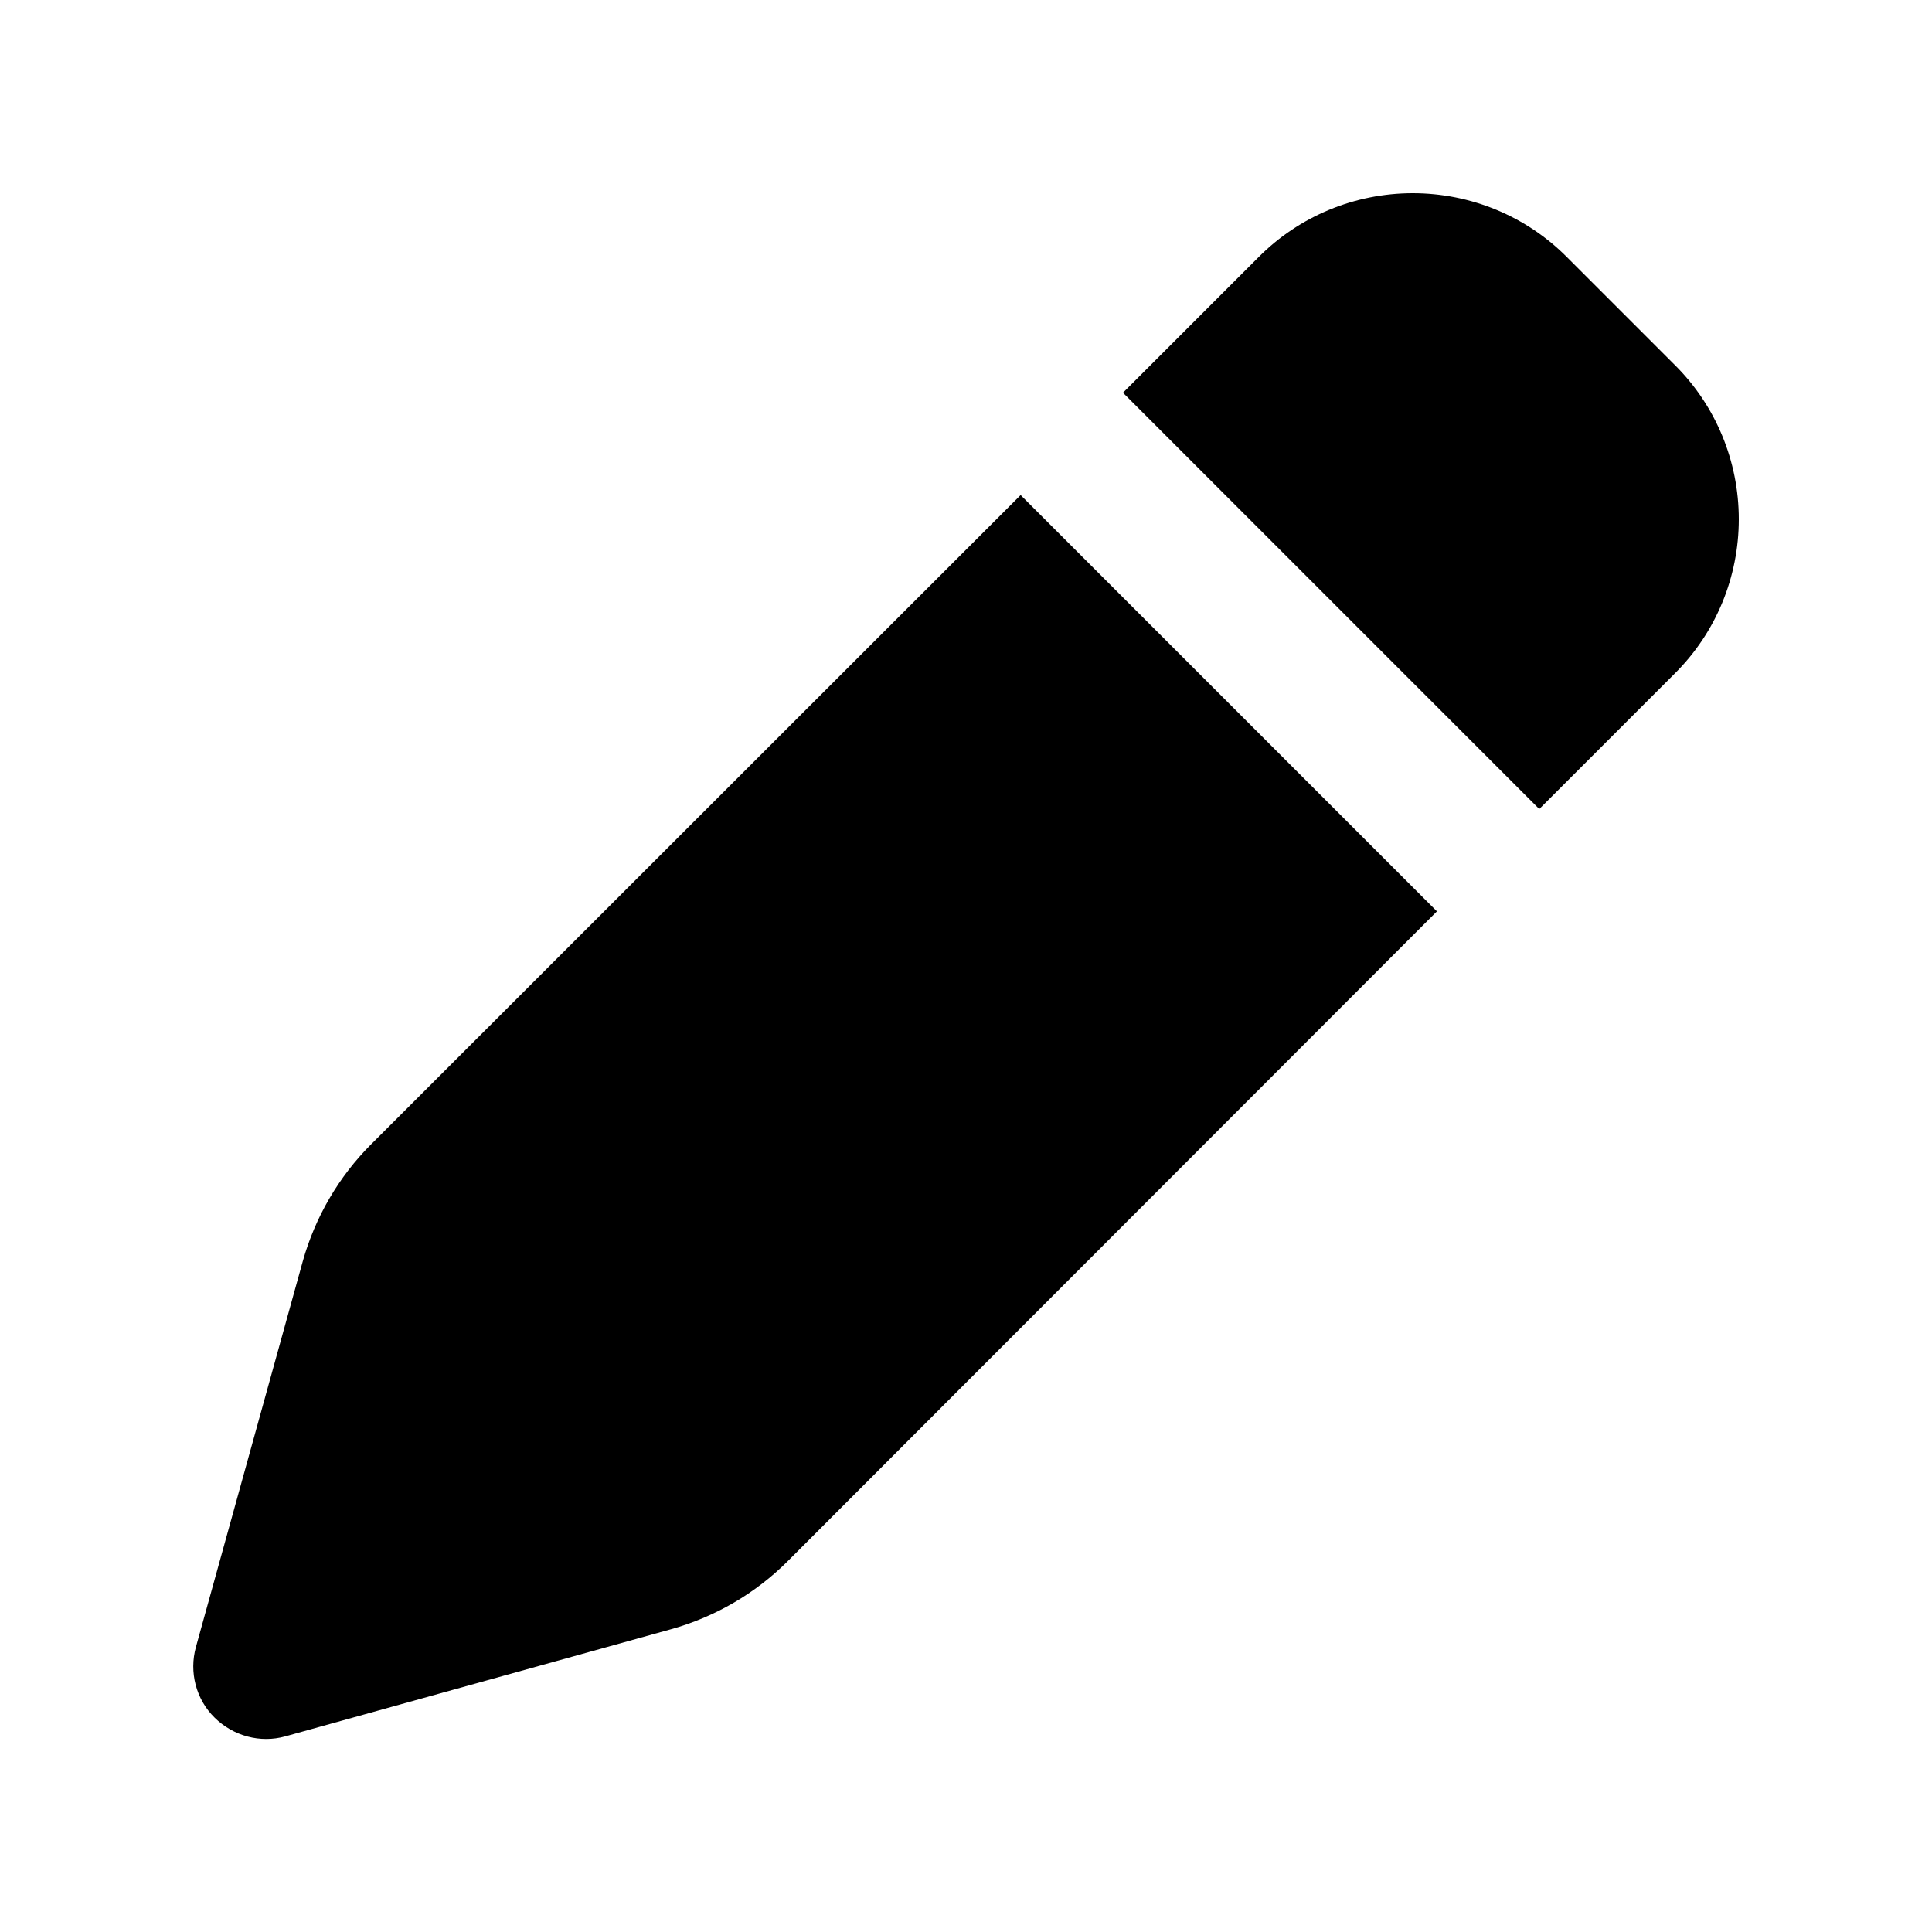
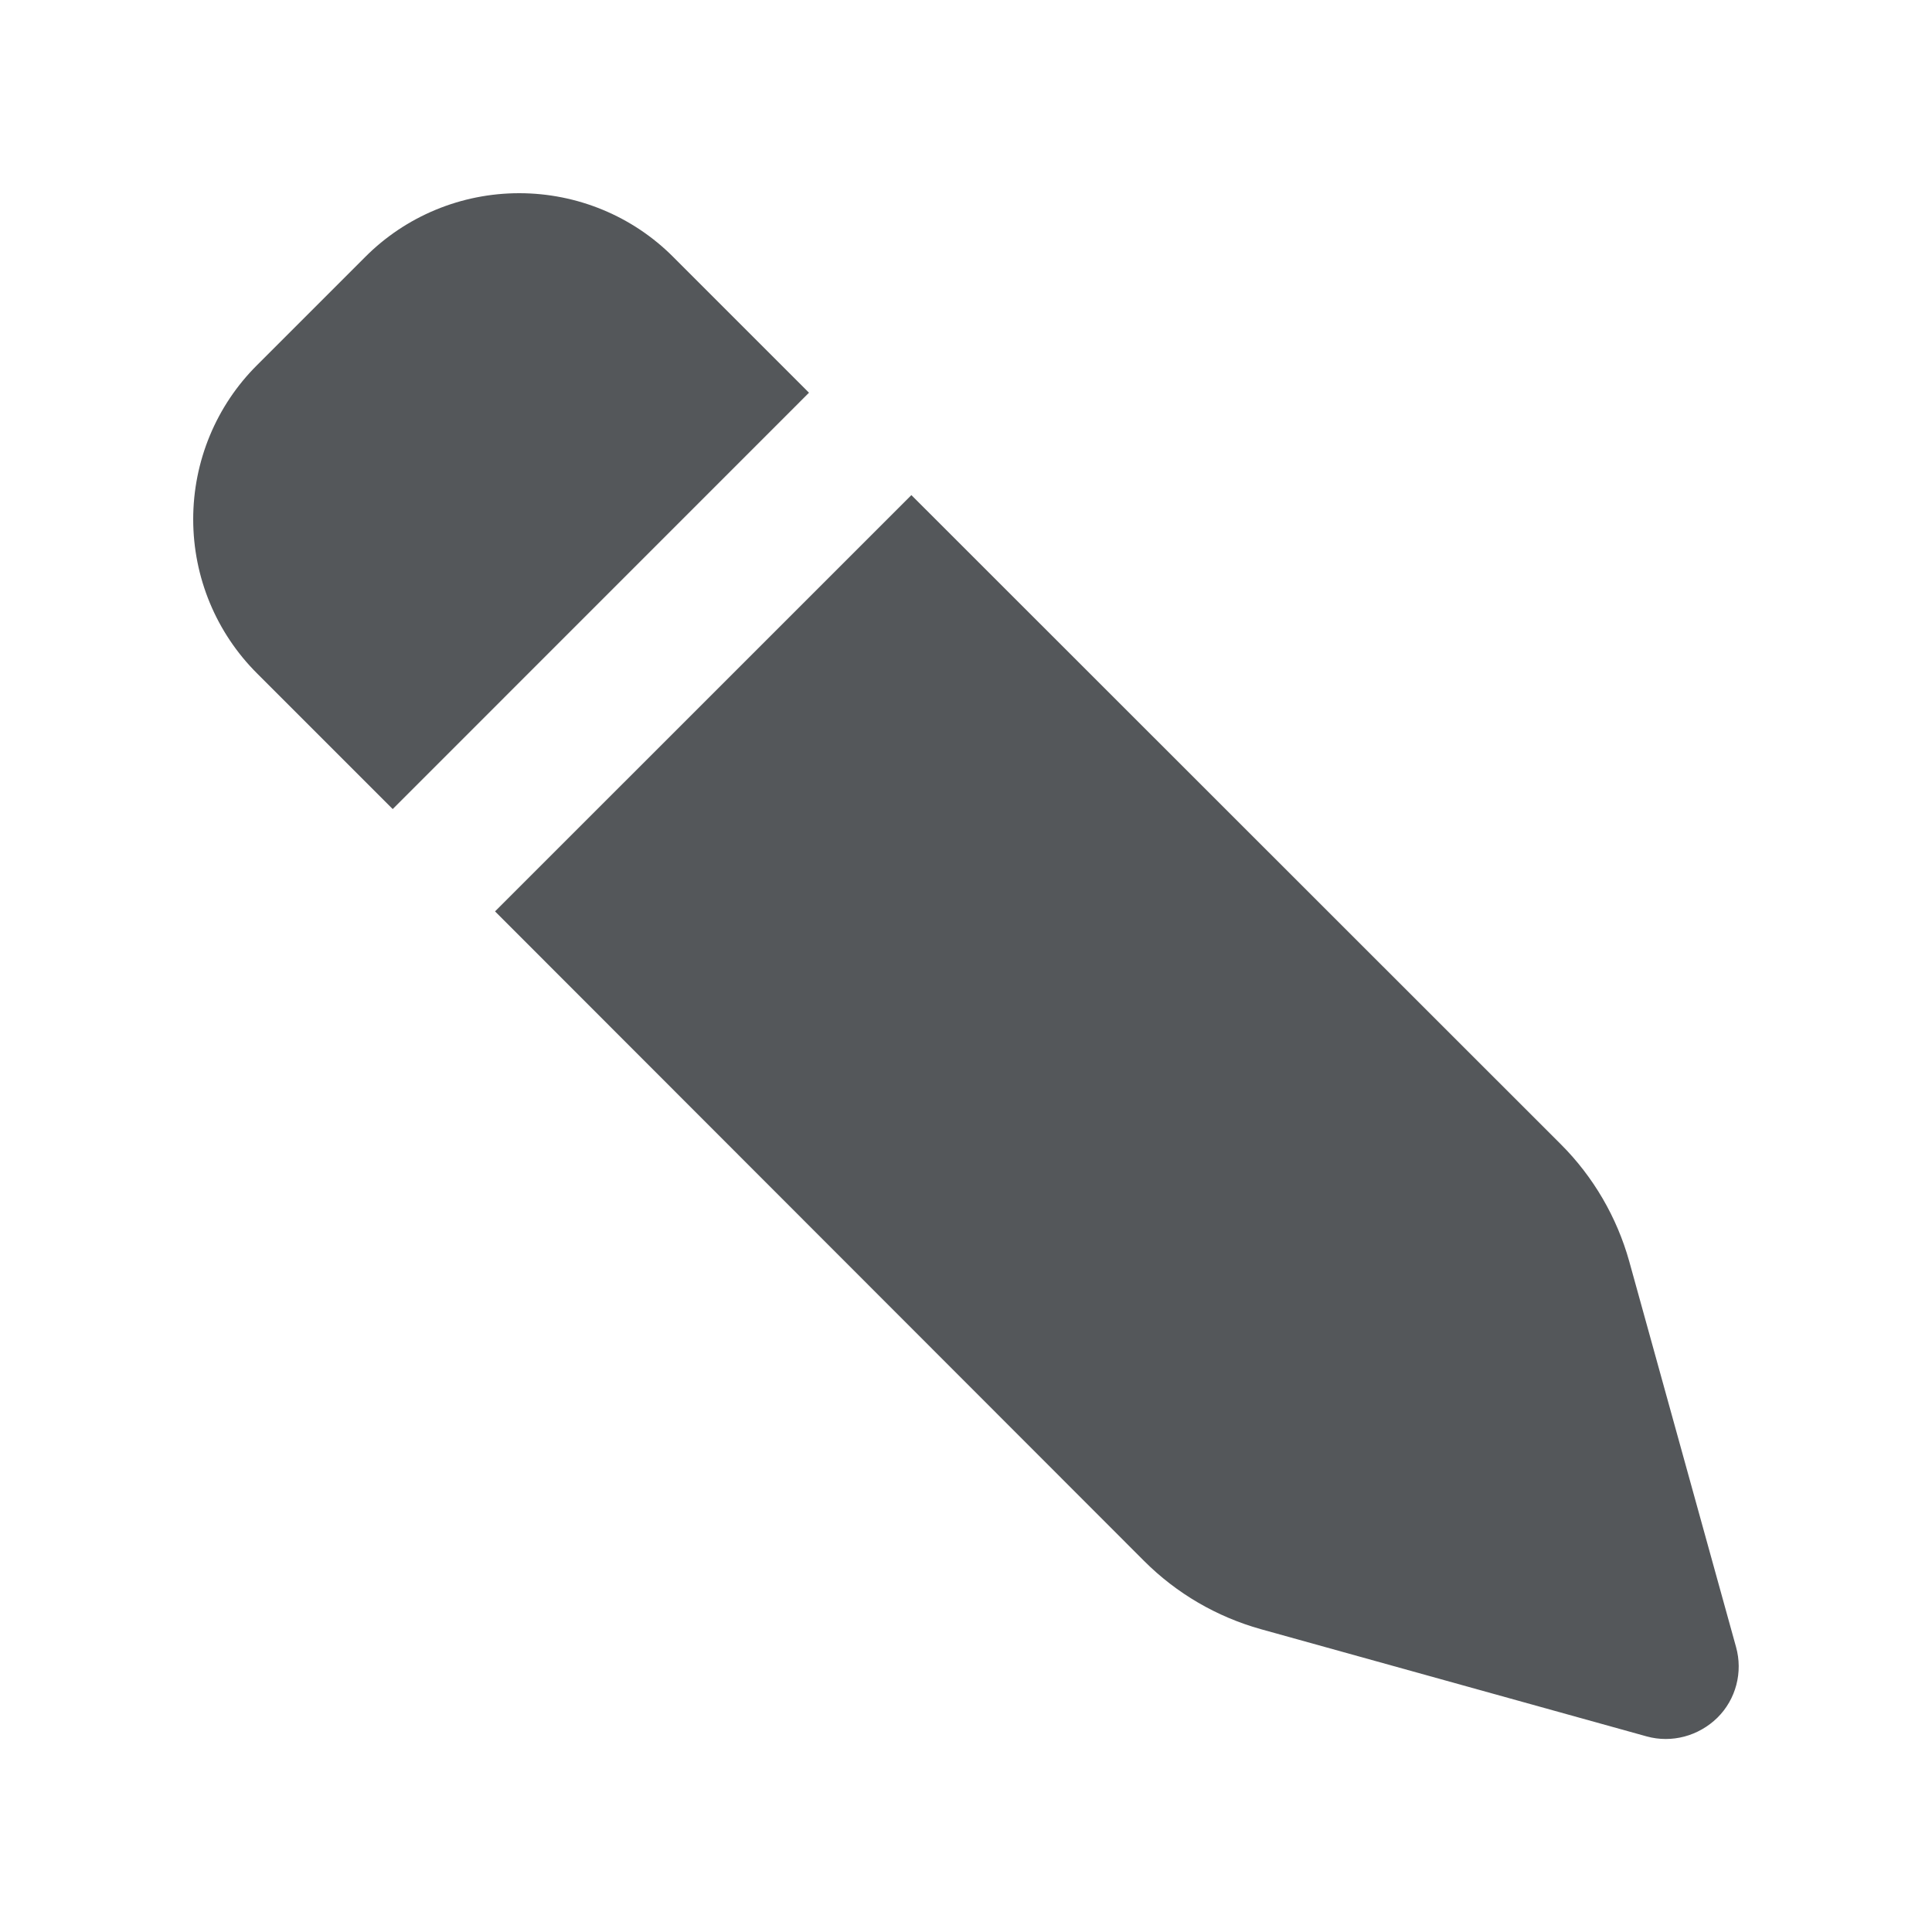
- <svg xmlns="http://www.w3.org/2000/svg" viewBox="0 0 640 640">
-   <path d="M416.9 85.2L372 130.1L509.9 268L554.8 223.1C568.4 209.6 576 191.2 576 172C576 152.8 568.4 134.4 554.8 120.9L519.1 85.2C505.6 71.6 487.2 64 468 64C448.8 64 430.4 71.6 416.9 85.2zM338.1 164L122.9 379.1C112.2 389.8 104.4 403.2 100.3 417.8L64.9 545.6C62.6 553.9 64.9 562.9 71.1 569C77.3 575.1 86.2 577.5 94.5 575.2L222.3 539.7C236.9 535.6 250.2 527.9 261 517.1L476 301.9L338.1 164z" />
+ <svg xmlns="http://www.w3.org/2000/svg" width="26" height="26" viewBox="0 0 26 26" fill="none">
+   <path d="M9.063 3.461L10.887 5.285L5.285 10.888L3.461 9.064C2.909 8.515 2.6 7.768 2.6 6.988C2.6 6.208 2.909 5.46 3.461 4.912L4.912 3.461C5.46 2.909 6.207 2.6 6.987 2.6C7.767 2.6 8.515 2.909 9.063 3.461ZM12.265 6.663L21.007 15.401C21.442 15.836 21.759 16.38 21.925 16.973L23.363 22.165C23.457 22.502 23.363 22.868 23.112 23.116C22.86 23.363 22.498 23.461 22.161 23.368L16.969 21.925C16.376 21.759 15.836 21.446 15.397 21.007L6.662 12.265L12.265 6.663Z" fill="#54575A" />
</svg>
